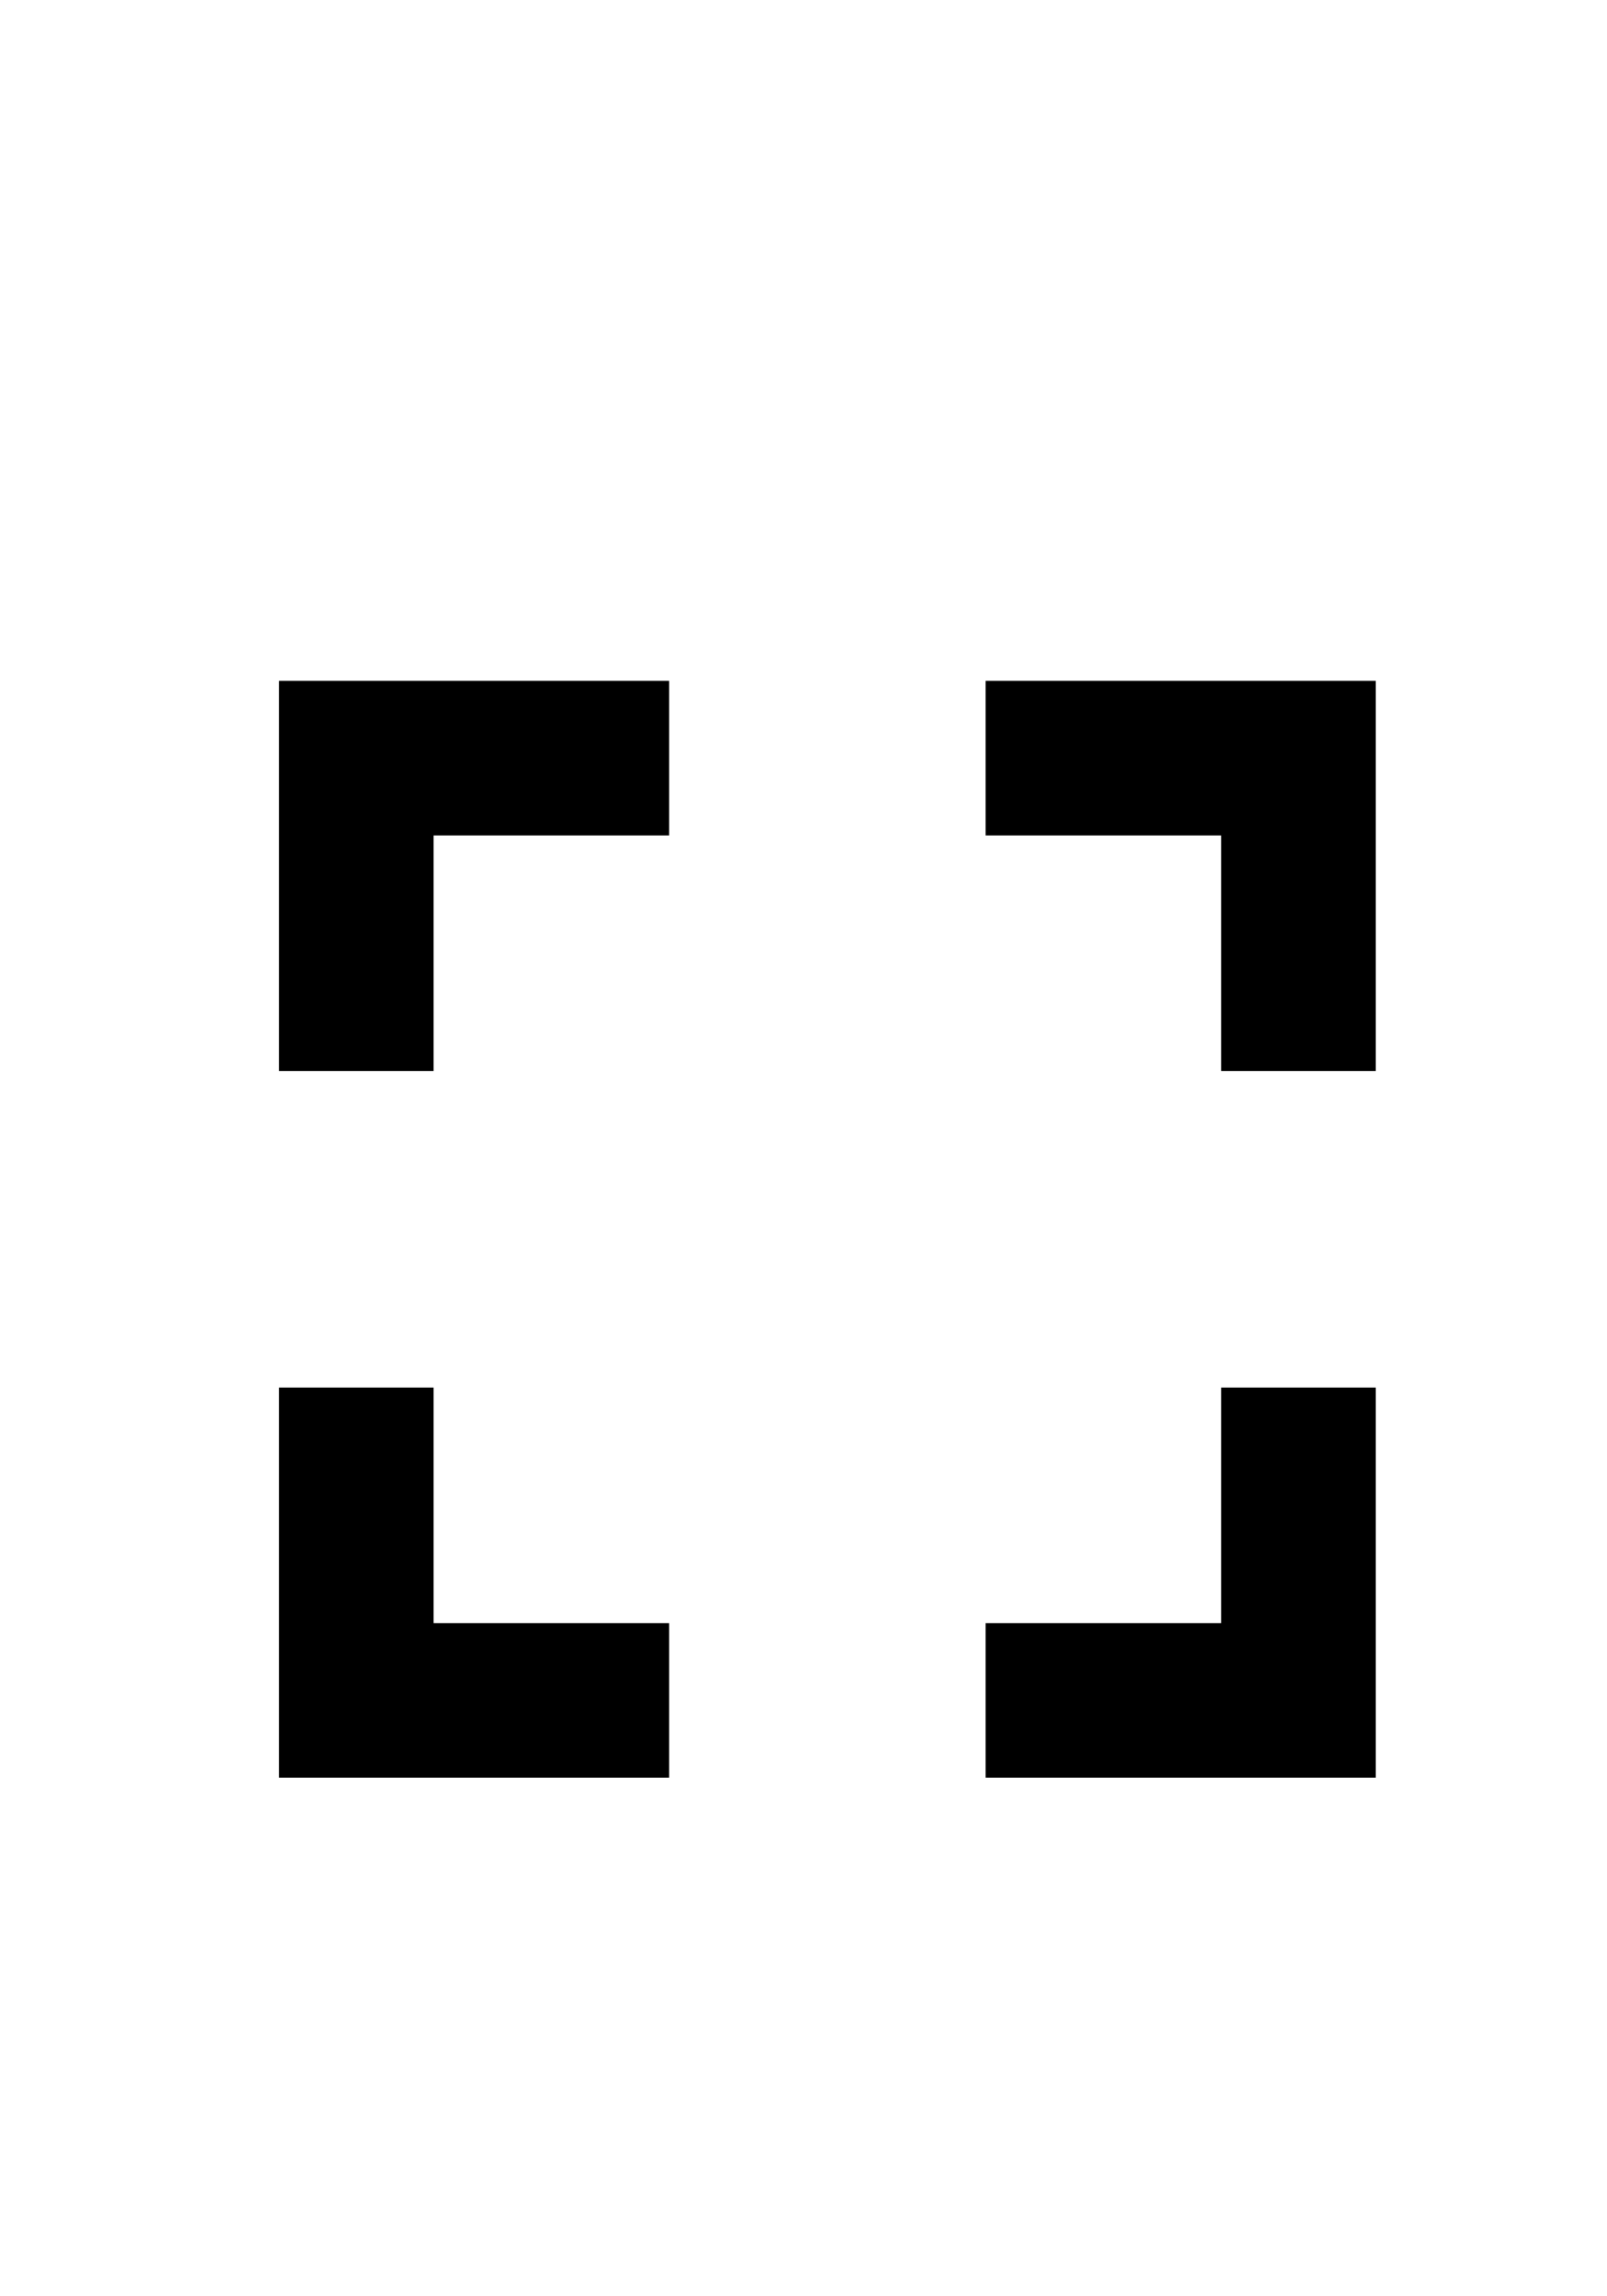
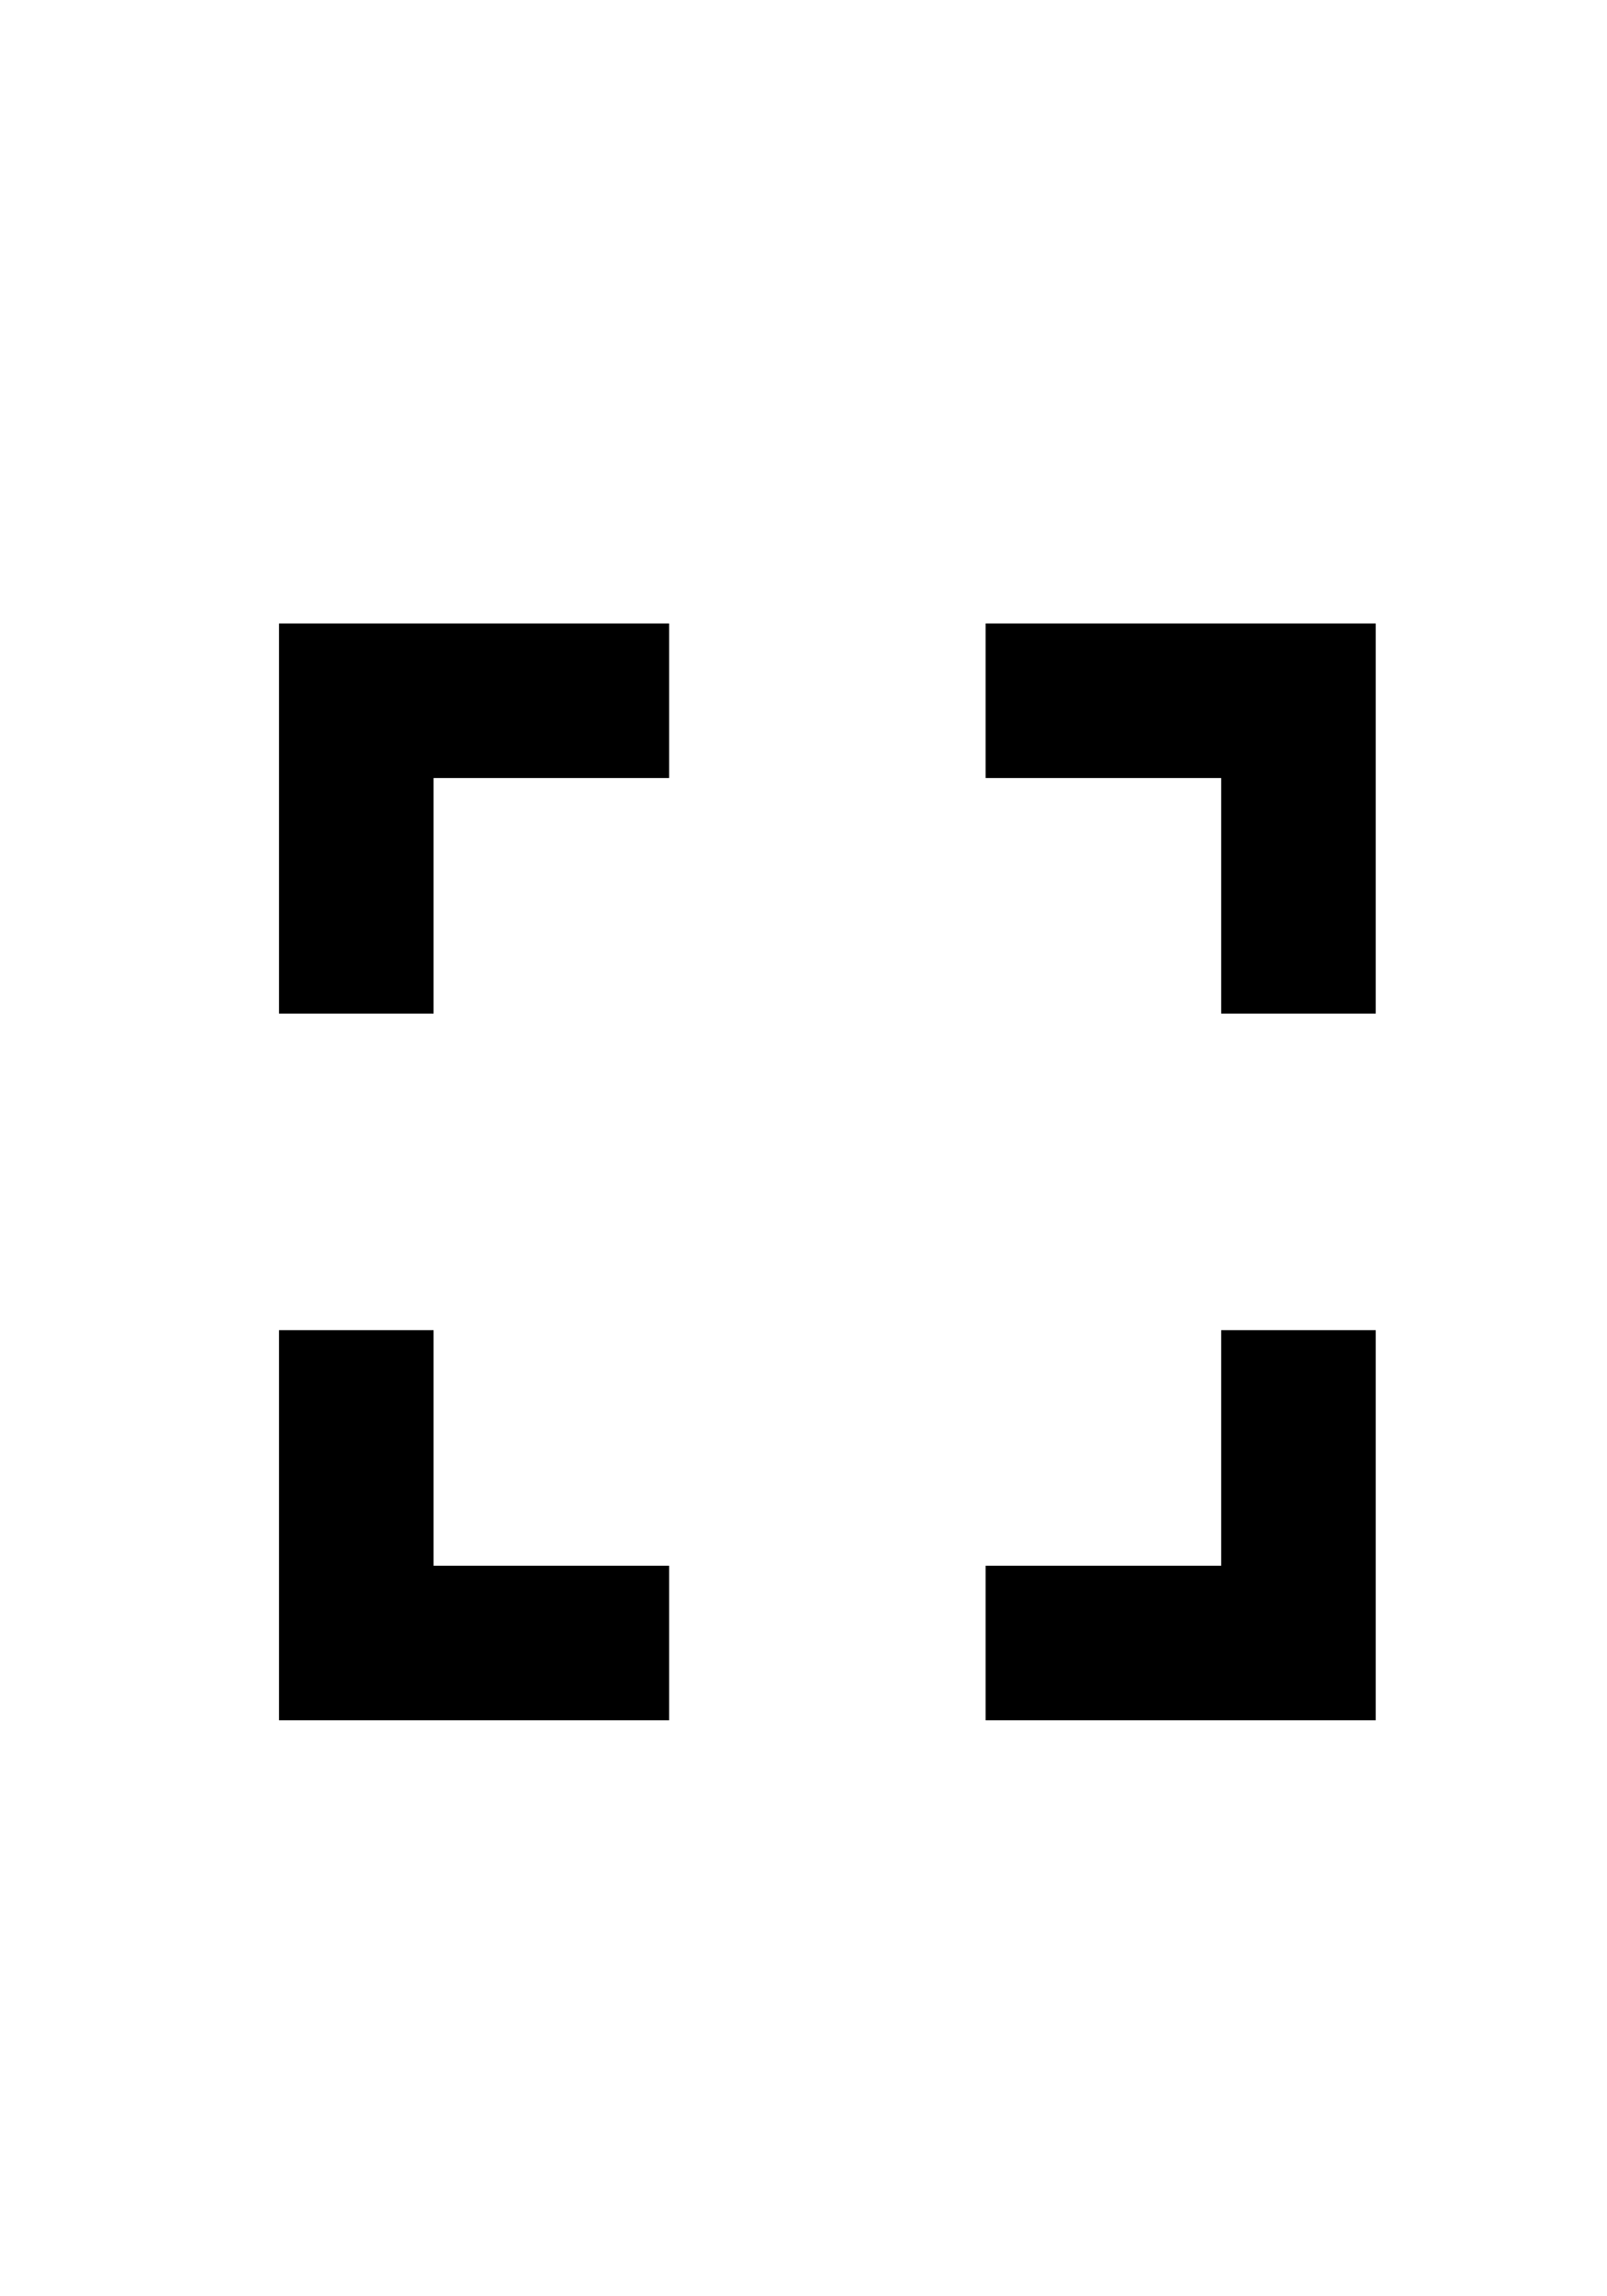
- <svg xmlns="http://www.w3.org/2000/svg" width="28" height="40" viewBox="2 -5 28 40">
+ <svg xmlns="http://www.w3.org/2000/svg" width="28" height="40" viewBox="2 -4 28 40">
  <path transform="scale(0.0320625 0.0320625)" d="M598 214h212v212h-84v-128h-128v-84zM726 726v-128h84v212h-212v-84h128zM214 426v-212h212v84h-128v128h-84zM298 598v128h128v84h-212v-212h84z" />
</svg>
